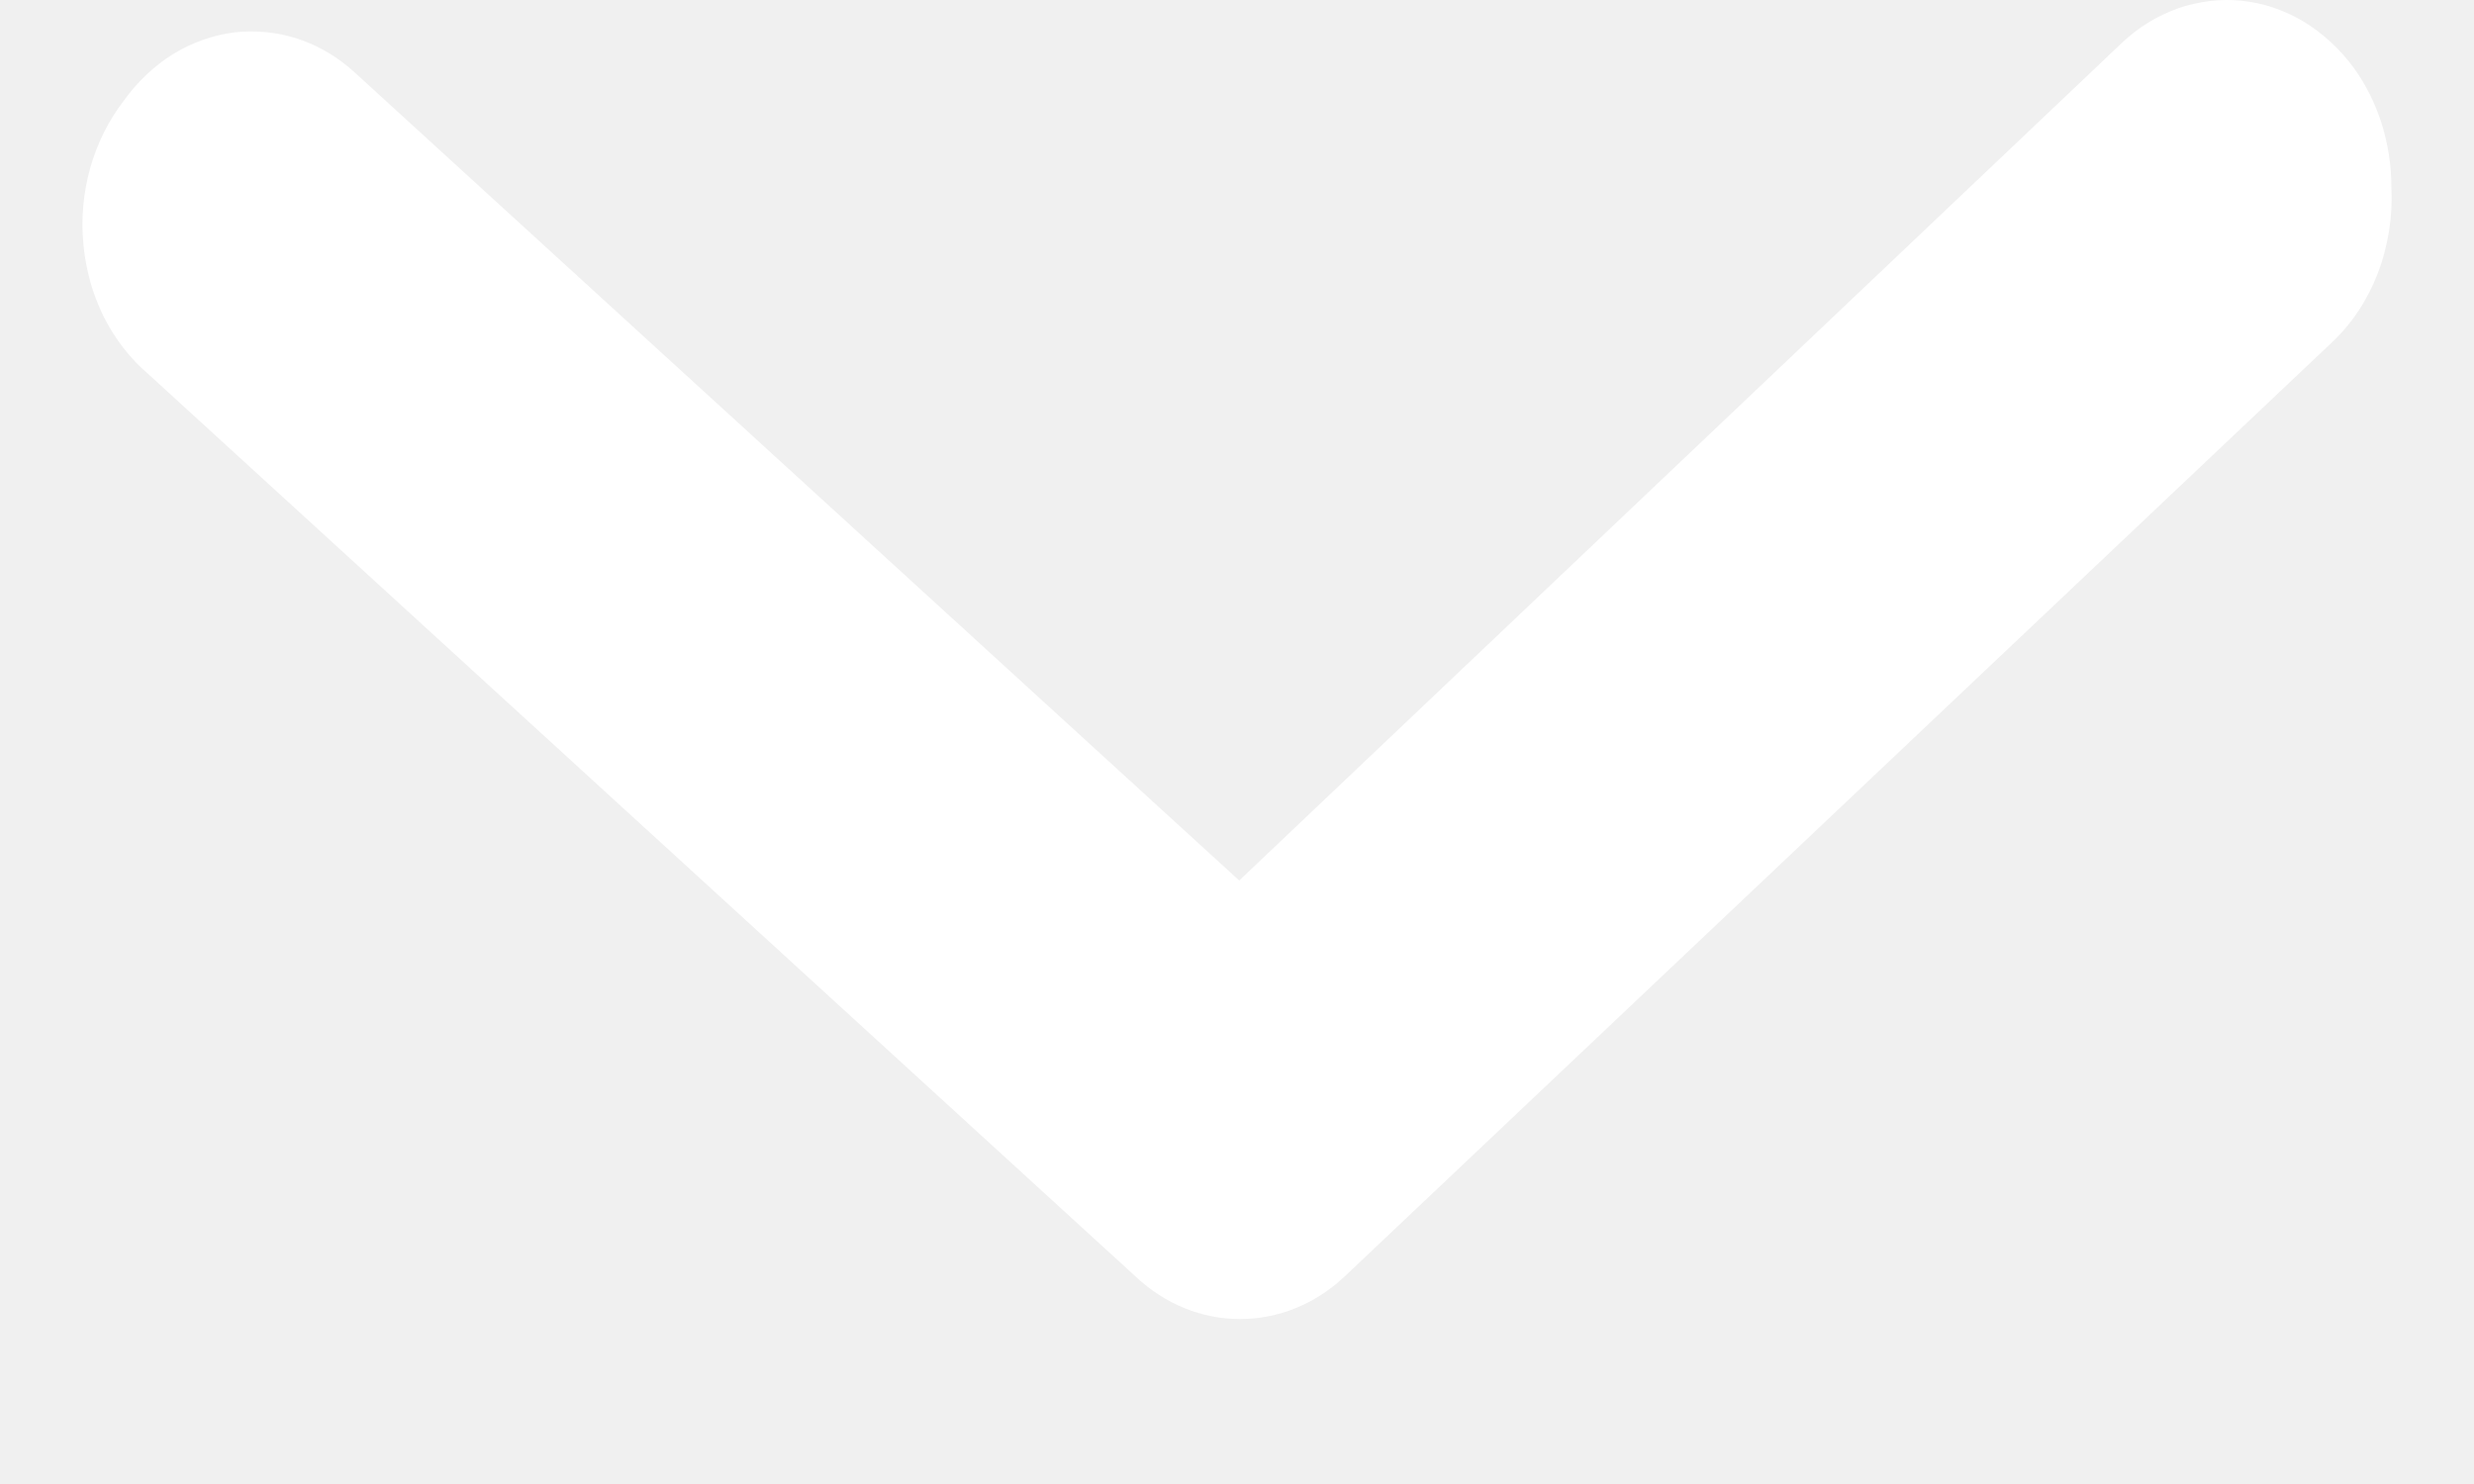
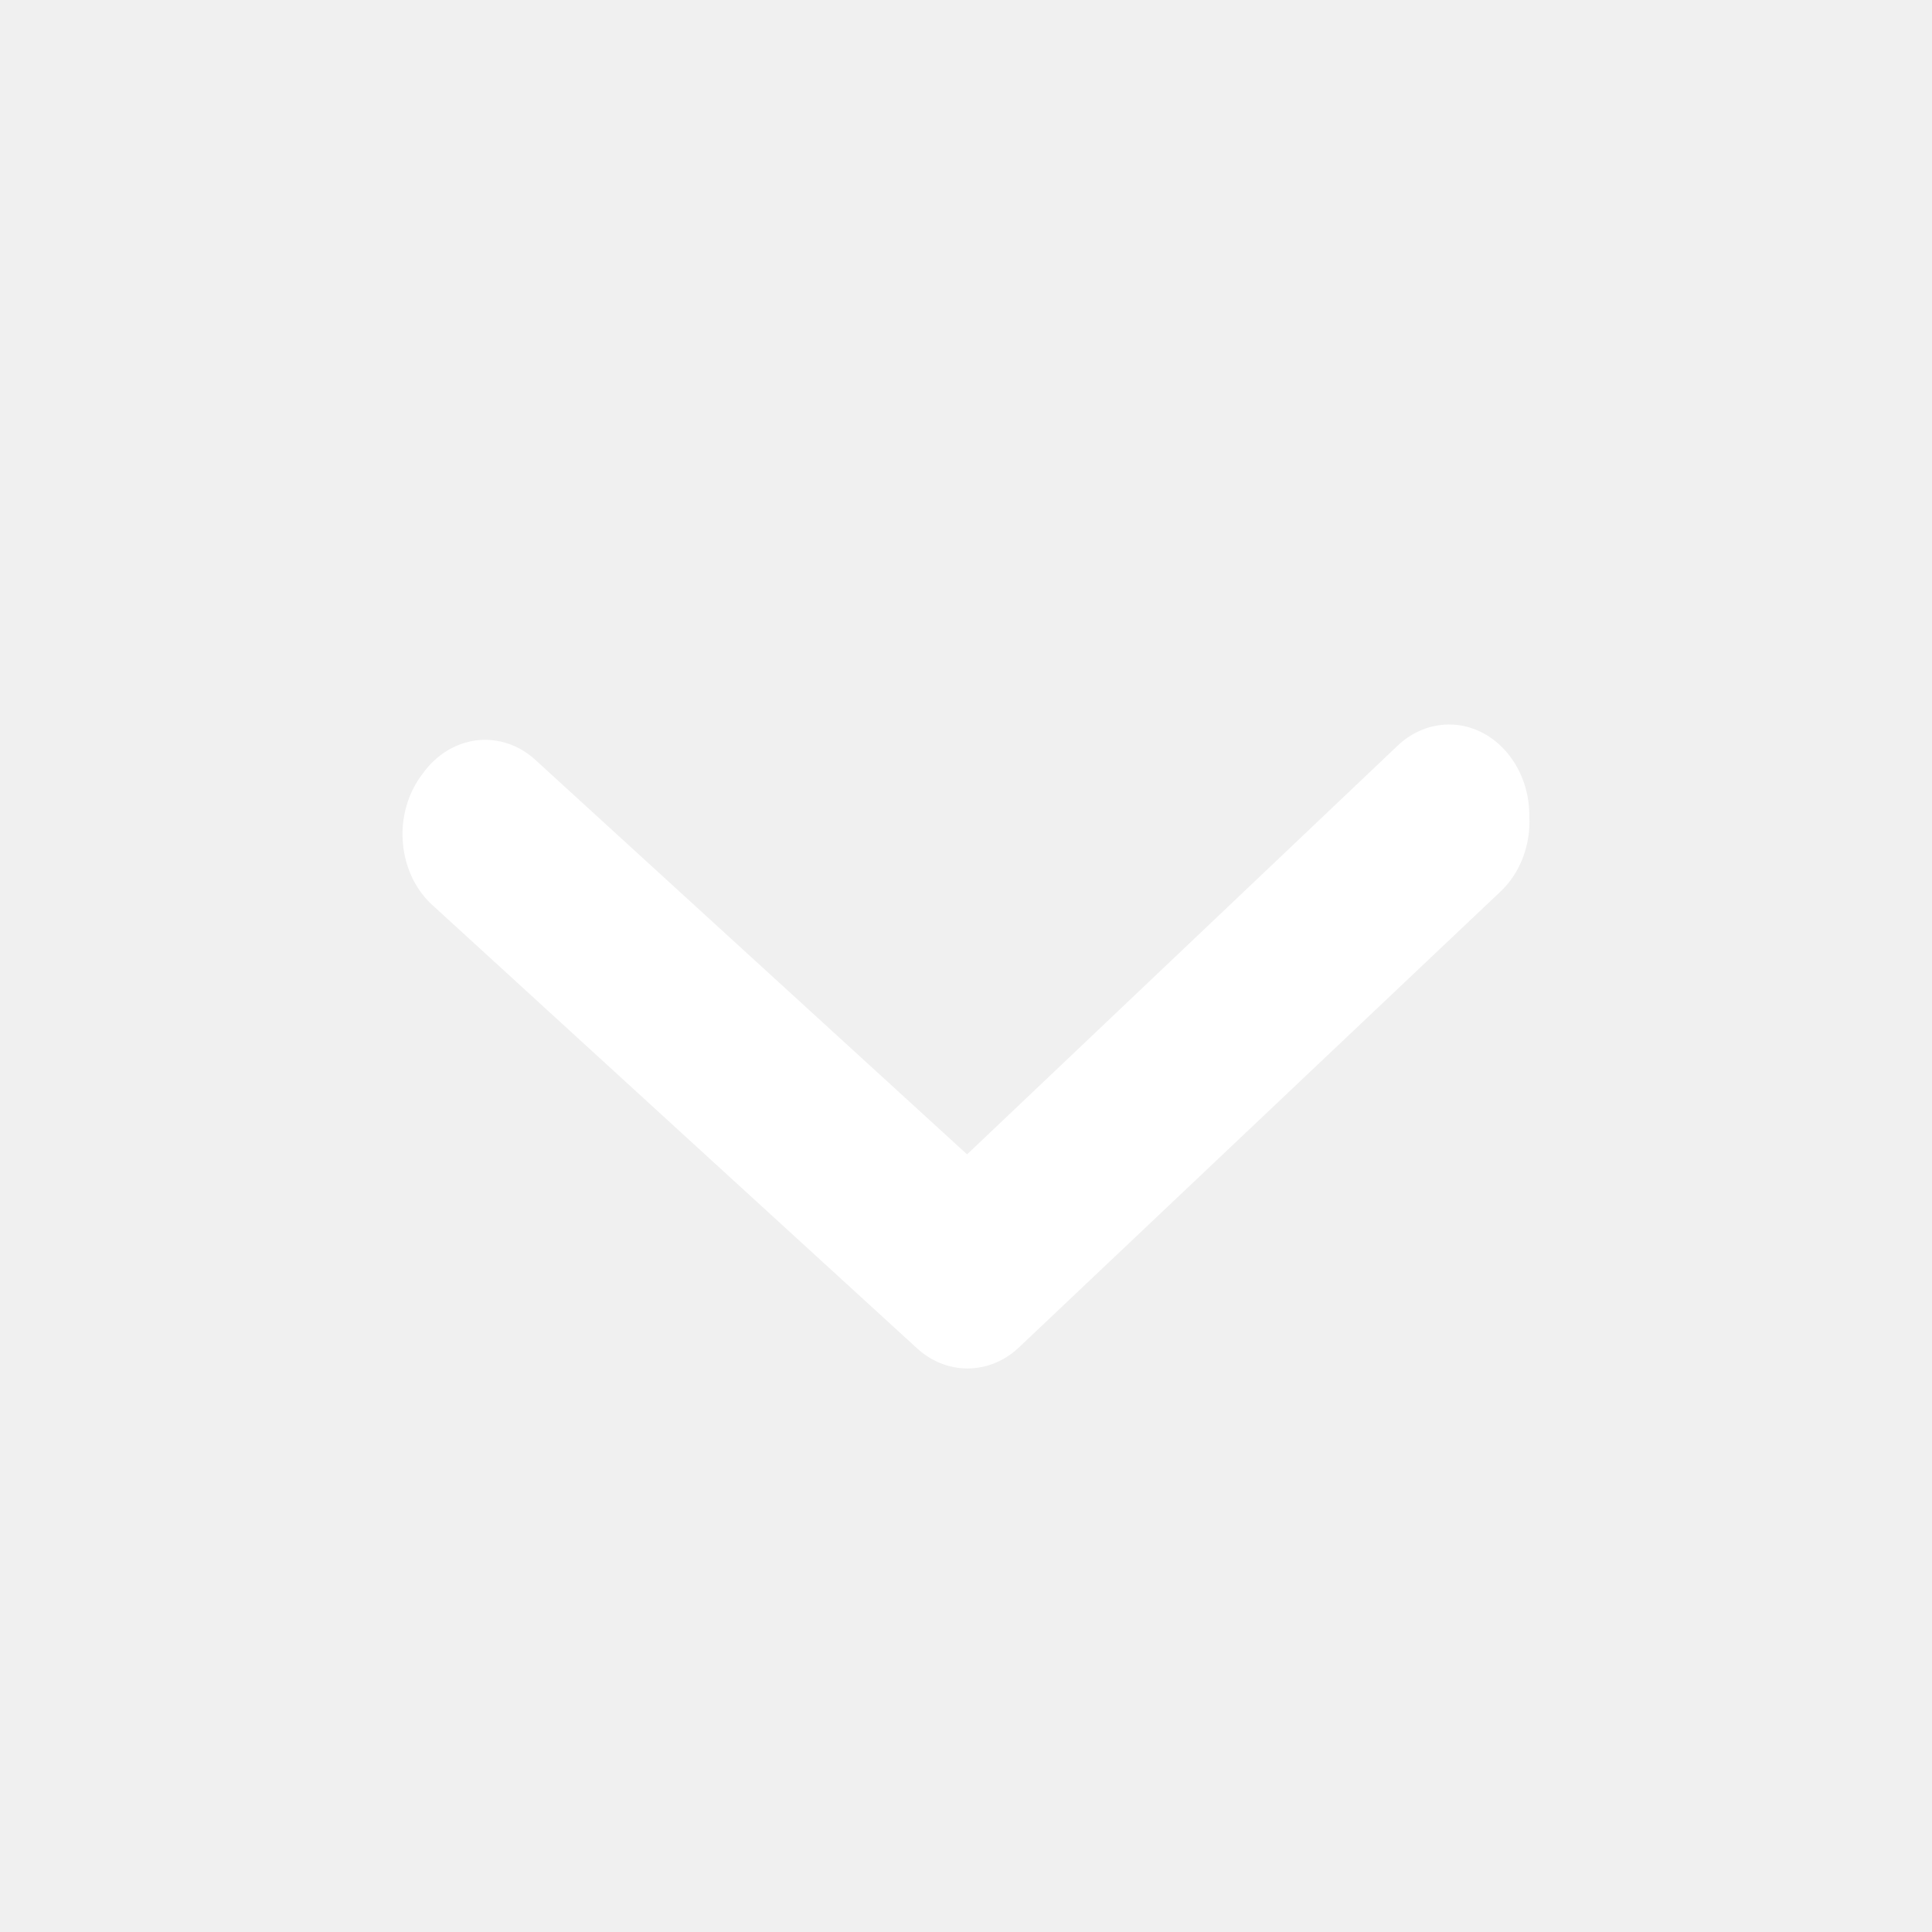
- <svg xmlns="http://www.w3.org/2000/svg" width="10" height="6" viewBox="0 0 10 6" fill="none">
-   <path d="M9.666 0.757C9.666 0.58 9.612 0.409 9.513 0.273C9.457 0.197 9.388 0.134 9.311 0.087C9.233 0.041 9.149 0.012 9.061 0.003C8.974 -0.006 8.887 0.005 8.803 0.034C8.719 0.064 8.642 0.111 8.575 0.175L5.009 3.56L1.437 0.296C1.369 0.233 1.291 0.186 1.207 0.158C1.123 0.13 1.035 0.121 0.947 0.131C0.86 0.142 0.776 0.172 0.699 0.219C0.622 0.267 0.554 0.332 0.499 0.409C0.439 0.487 0.393 0.579 0.365 0.678C0.337 0.777 0.327 0.882 0.337 0.986C0.346 1.089 0.374 1.189 0.419 1.28C0.465 1.371 0.526 1.45 0.599 1.512L4.59 5.161C4.709 5.273 4.858 5.333 5.012 5.333C5.167 5.333 5.316 5.273 5.435 5.161L9.426 1.384C9.507 1.308 9.57 1.212 9.612 1.103C9.653 0.994 9.672 0.875 9.666 0.757Z" fill="white" />
+ <svg xmlns="http://www.w3.org/2000/svg" width="16" height="16" viewBox="0 0 16 16" fill="none">
+   <path d="M12.665 6.757C12.666 6.58 12.612 6.409 12.512 6.273C12.457 6.197 12.388 6.134 12.311 6.087C12.233 6.041 12.149 6.012 12.062 6.003C11.974 5.994 11.886 6.005 11.803 6.034C11.719 6.064 11.642 6.111 11.575 6.175L8.009 9.56L4.437 6.296C4.369 6.233 4.291 6.186 4.207 6.158C4.123 6.13 4.035 6.121 3.947 6.131C3.86 6.142 3.776 6.172 3.699 6.219C3.622 6.267 3.554 6.332 3.499 6.409C3.439 6.487 3.393 6.579 3.365 6.678C3.337 6.777 3.327 6.882 3.337 6.986C3.346 7.089 3.374 7.189 3.419 7.28C3.465 7.371 3.526 7.45 3.599 7.512L7.59 11.162C7.709 11.273 7.858 11.333 8.012 11.333C8.167 11.333 8.316 11.273 8.435 11.162L12.426 7.384C12.507 7.308 12.57 7.212 12.612 7.103C12.653 6.994 12.672 6.875 12.665 6.757Z" fill="white" />
</svg>
